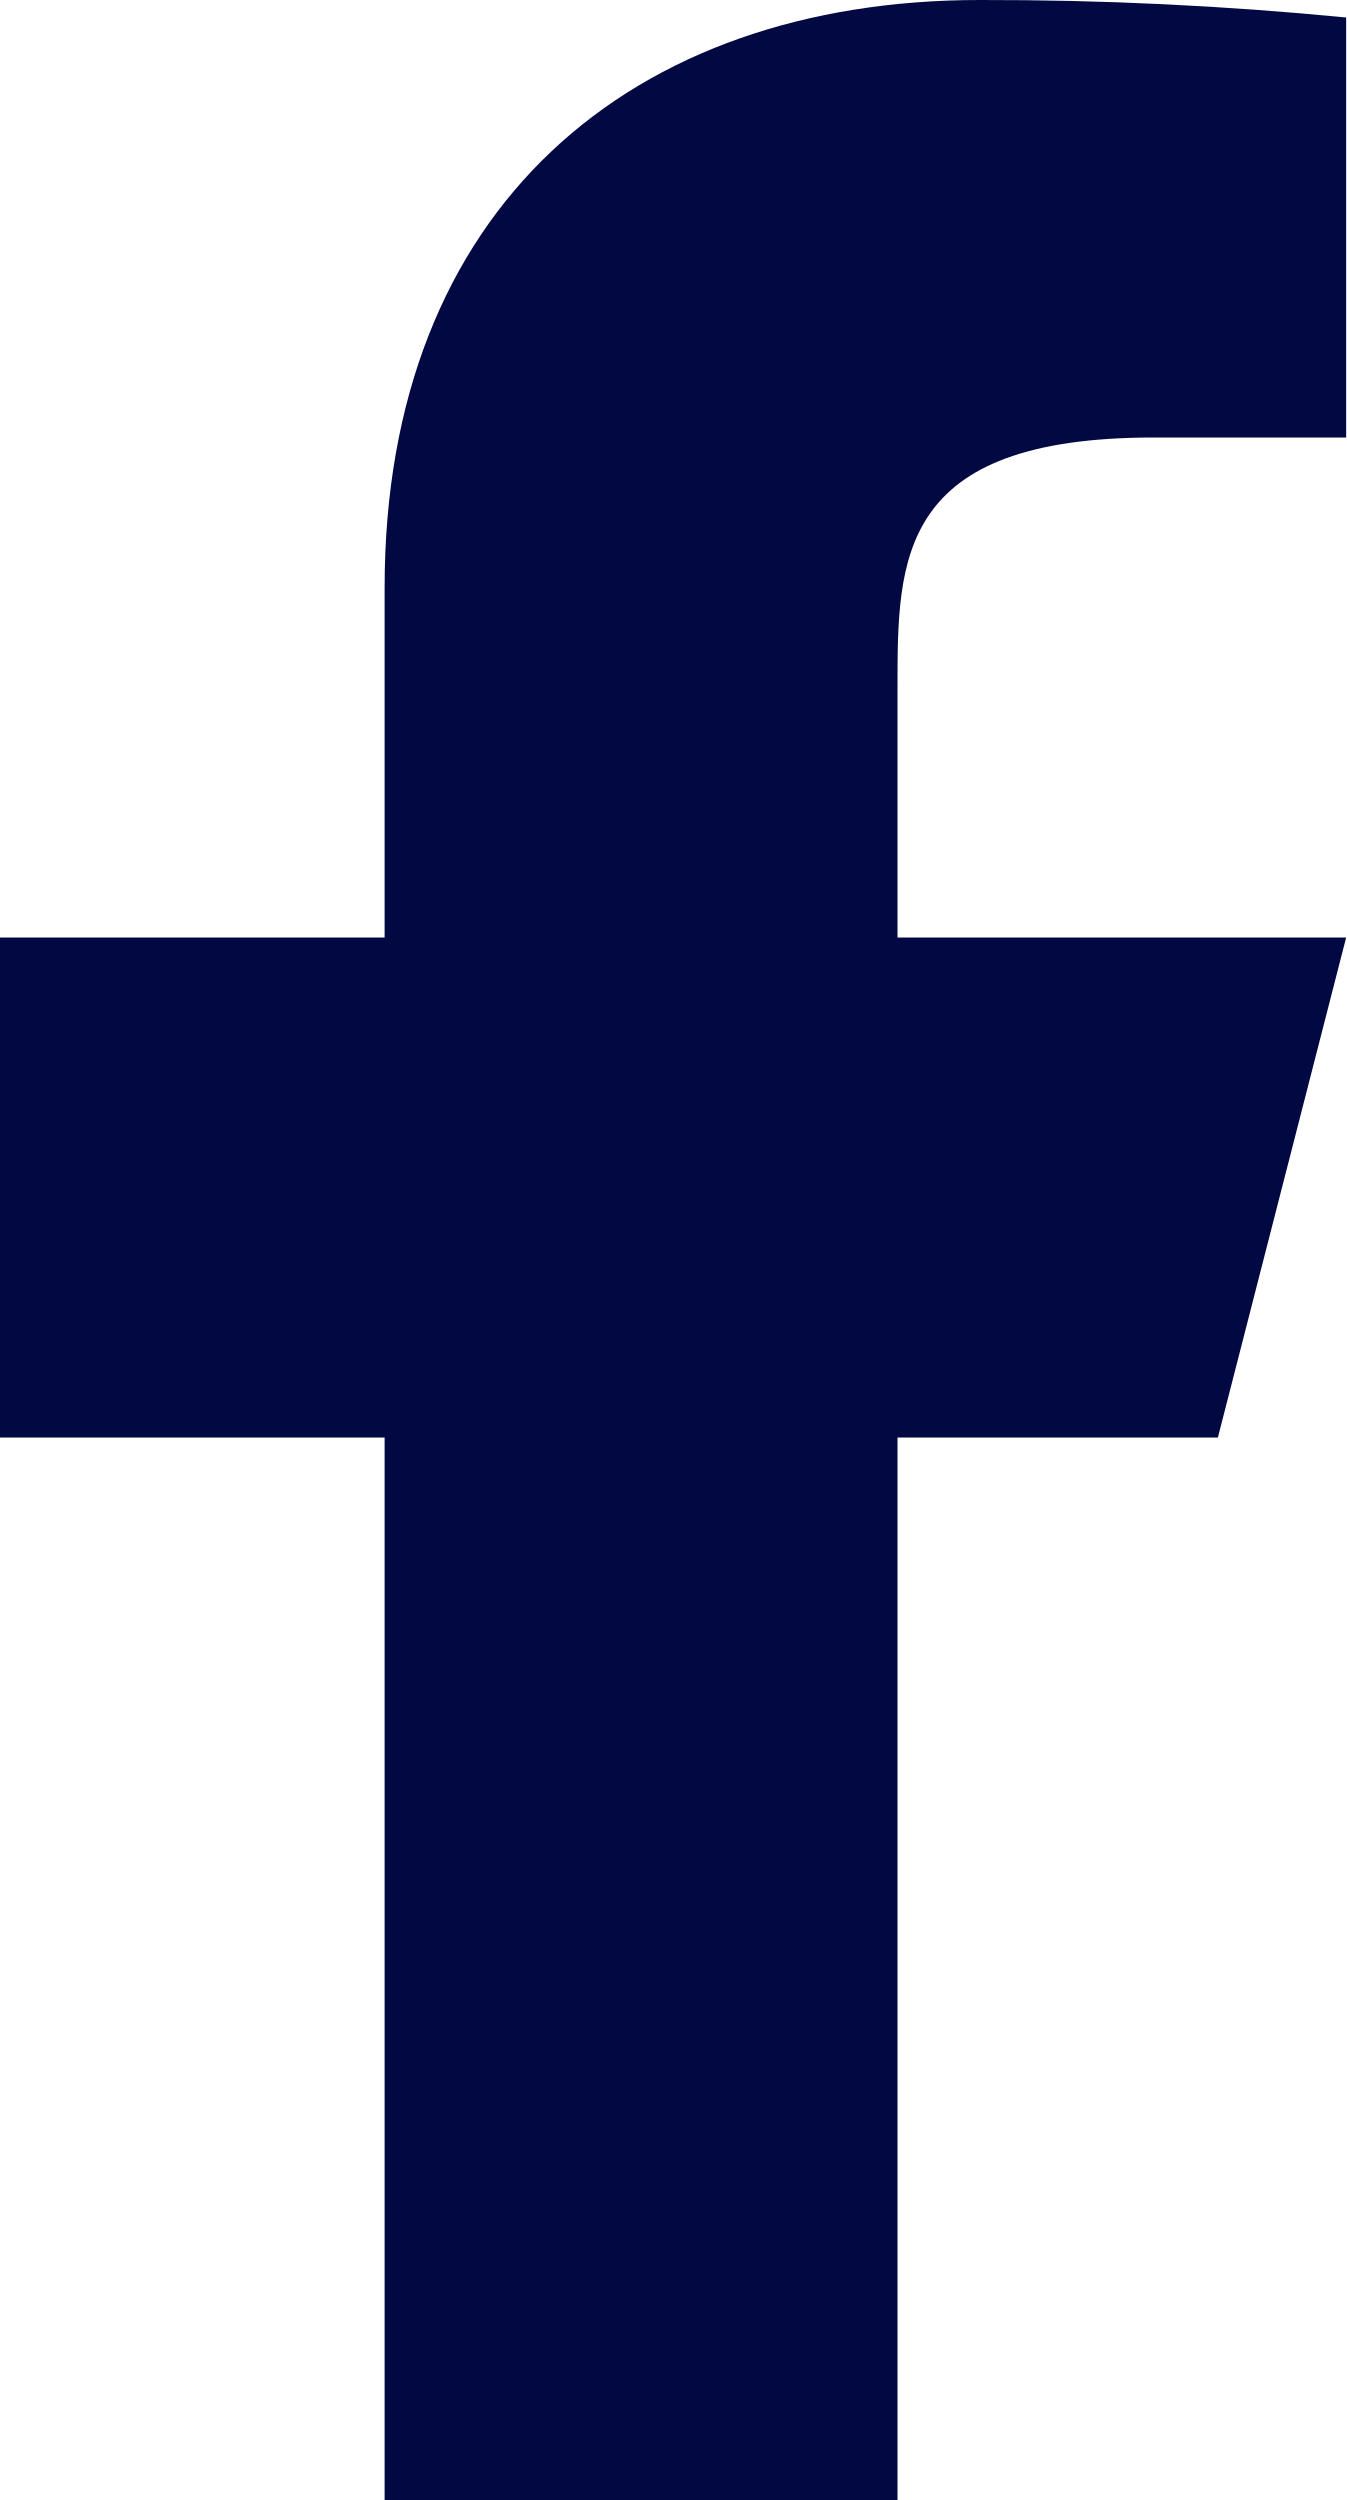
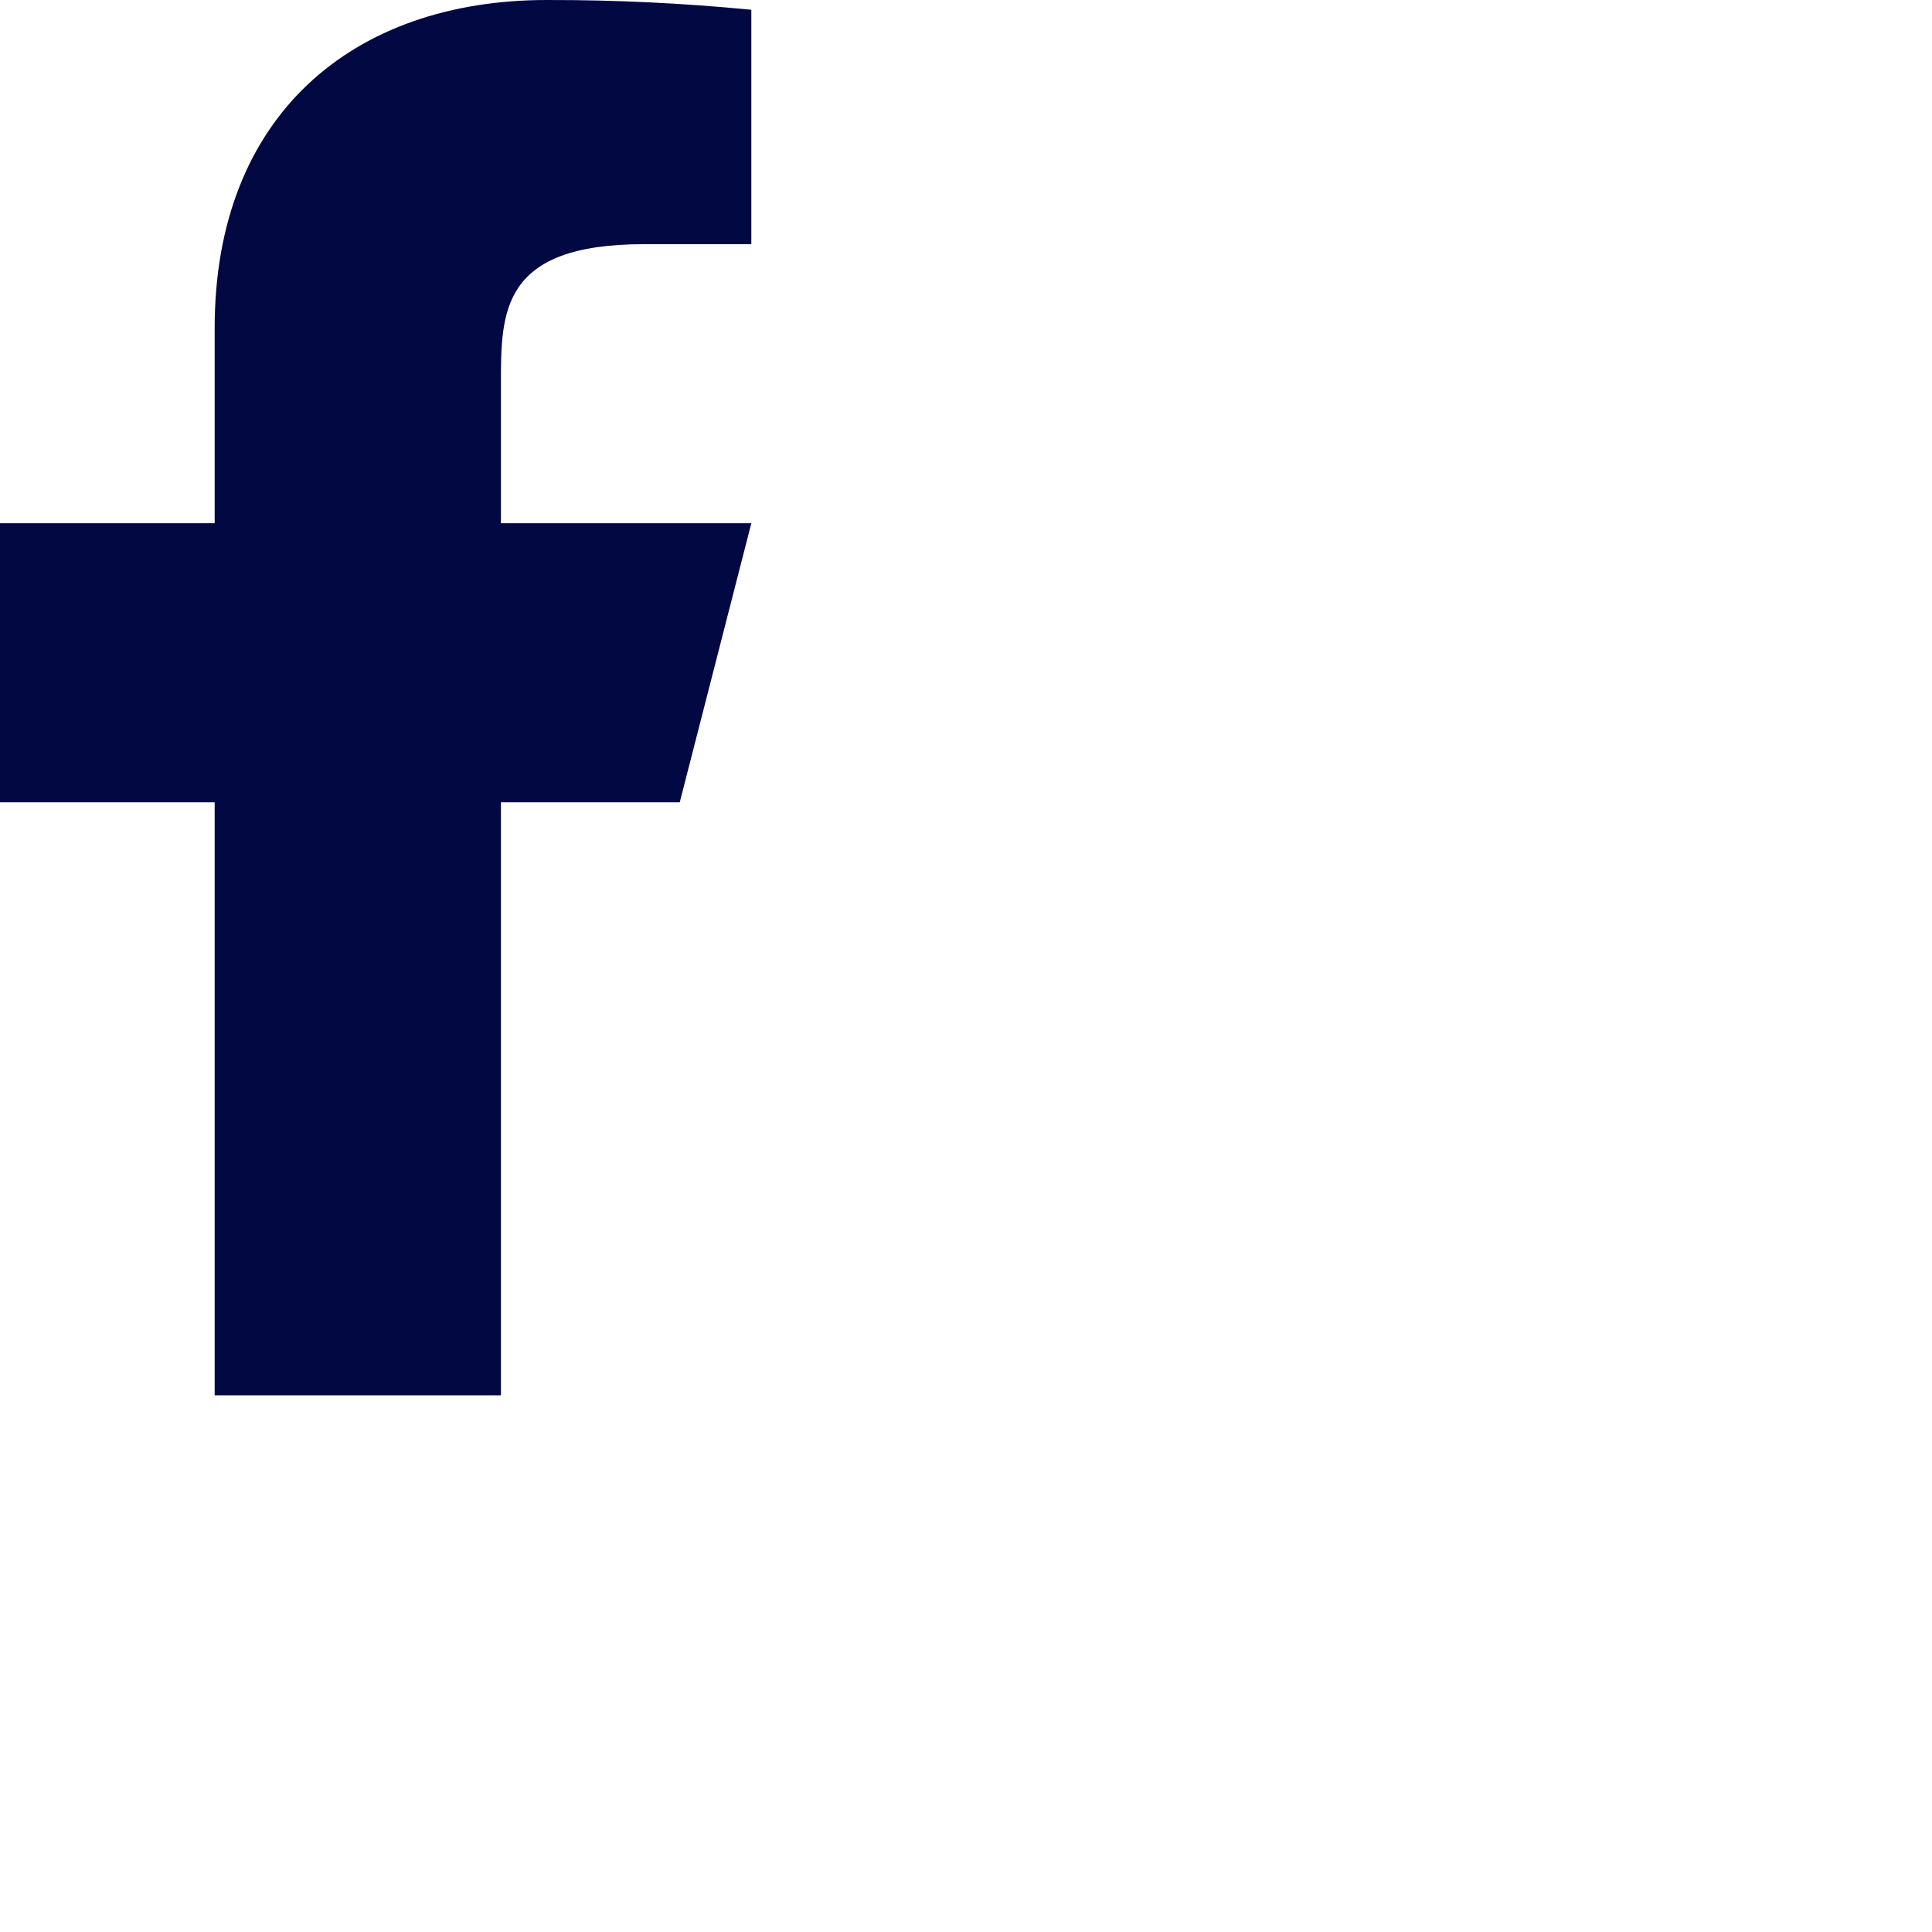
- <svg xmlns="http://www.w3.org/2000/svg" width="7" height="13" fill="none">
+ <svg xmlns="http://www.w3.org/2000/svg" width="18" height="18" fill="none">
  <path d="M4.667 7.475h1.666L7 4.875H4.667v-1.3c0-.67 0-1.3 1.333-1.3h1V.091A19.254 19.254 0 0 0 5.095 0C3.285 0 2 1.077 2 3.055v1.82H0v2.6h2V13h2.667V7.475z" fill="#020842" />
</svg>
